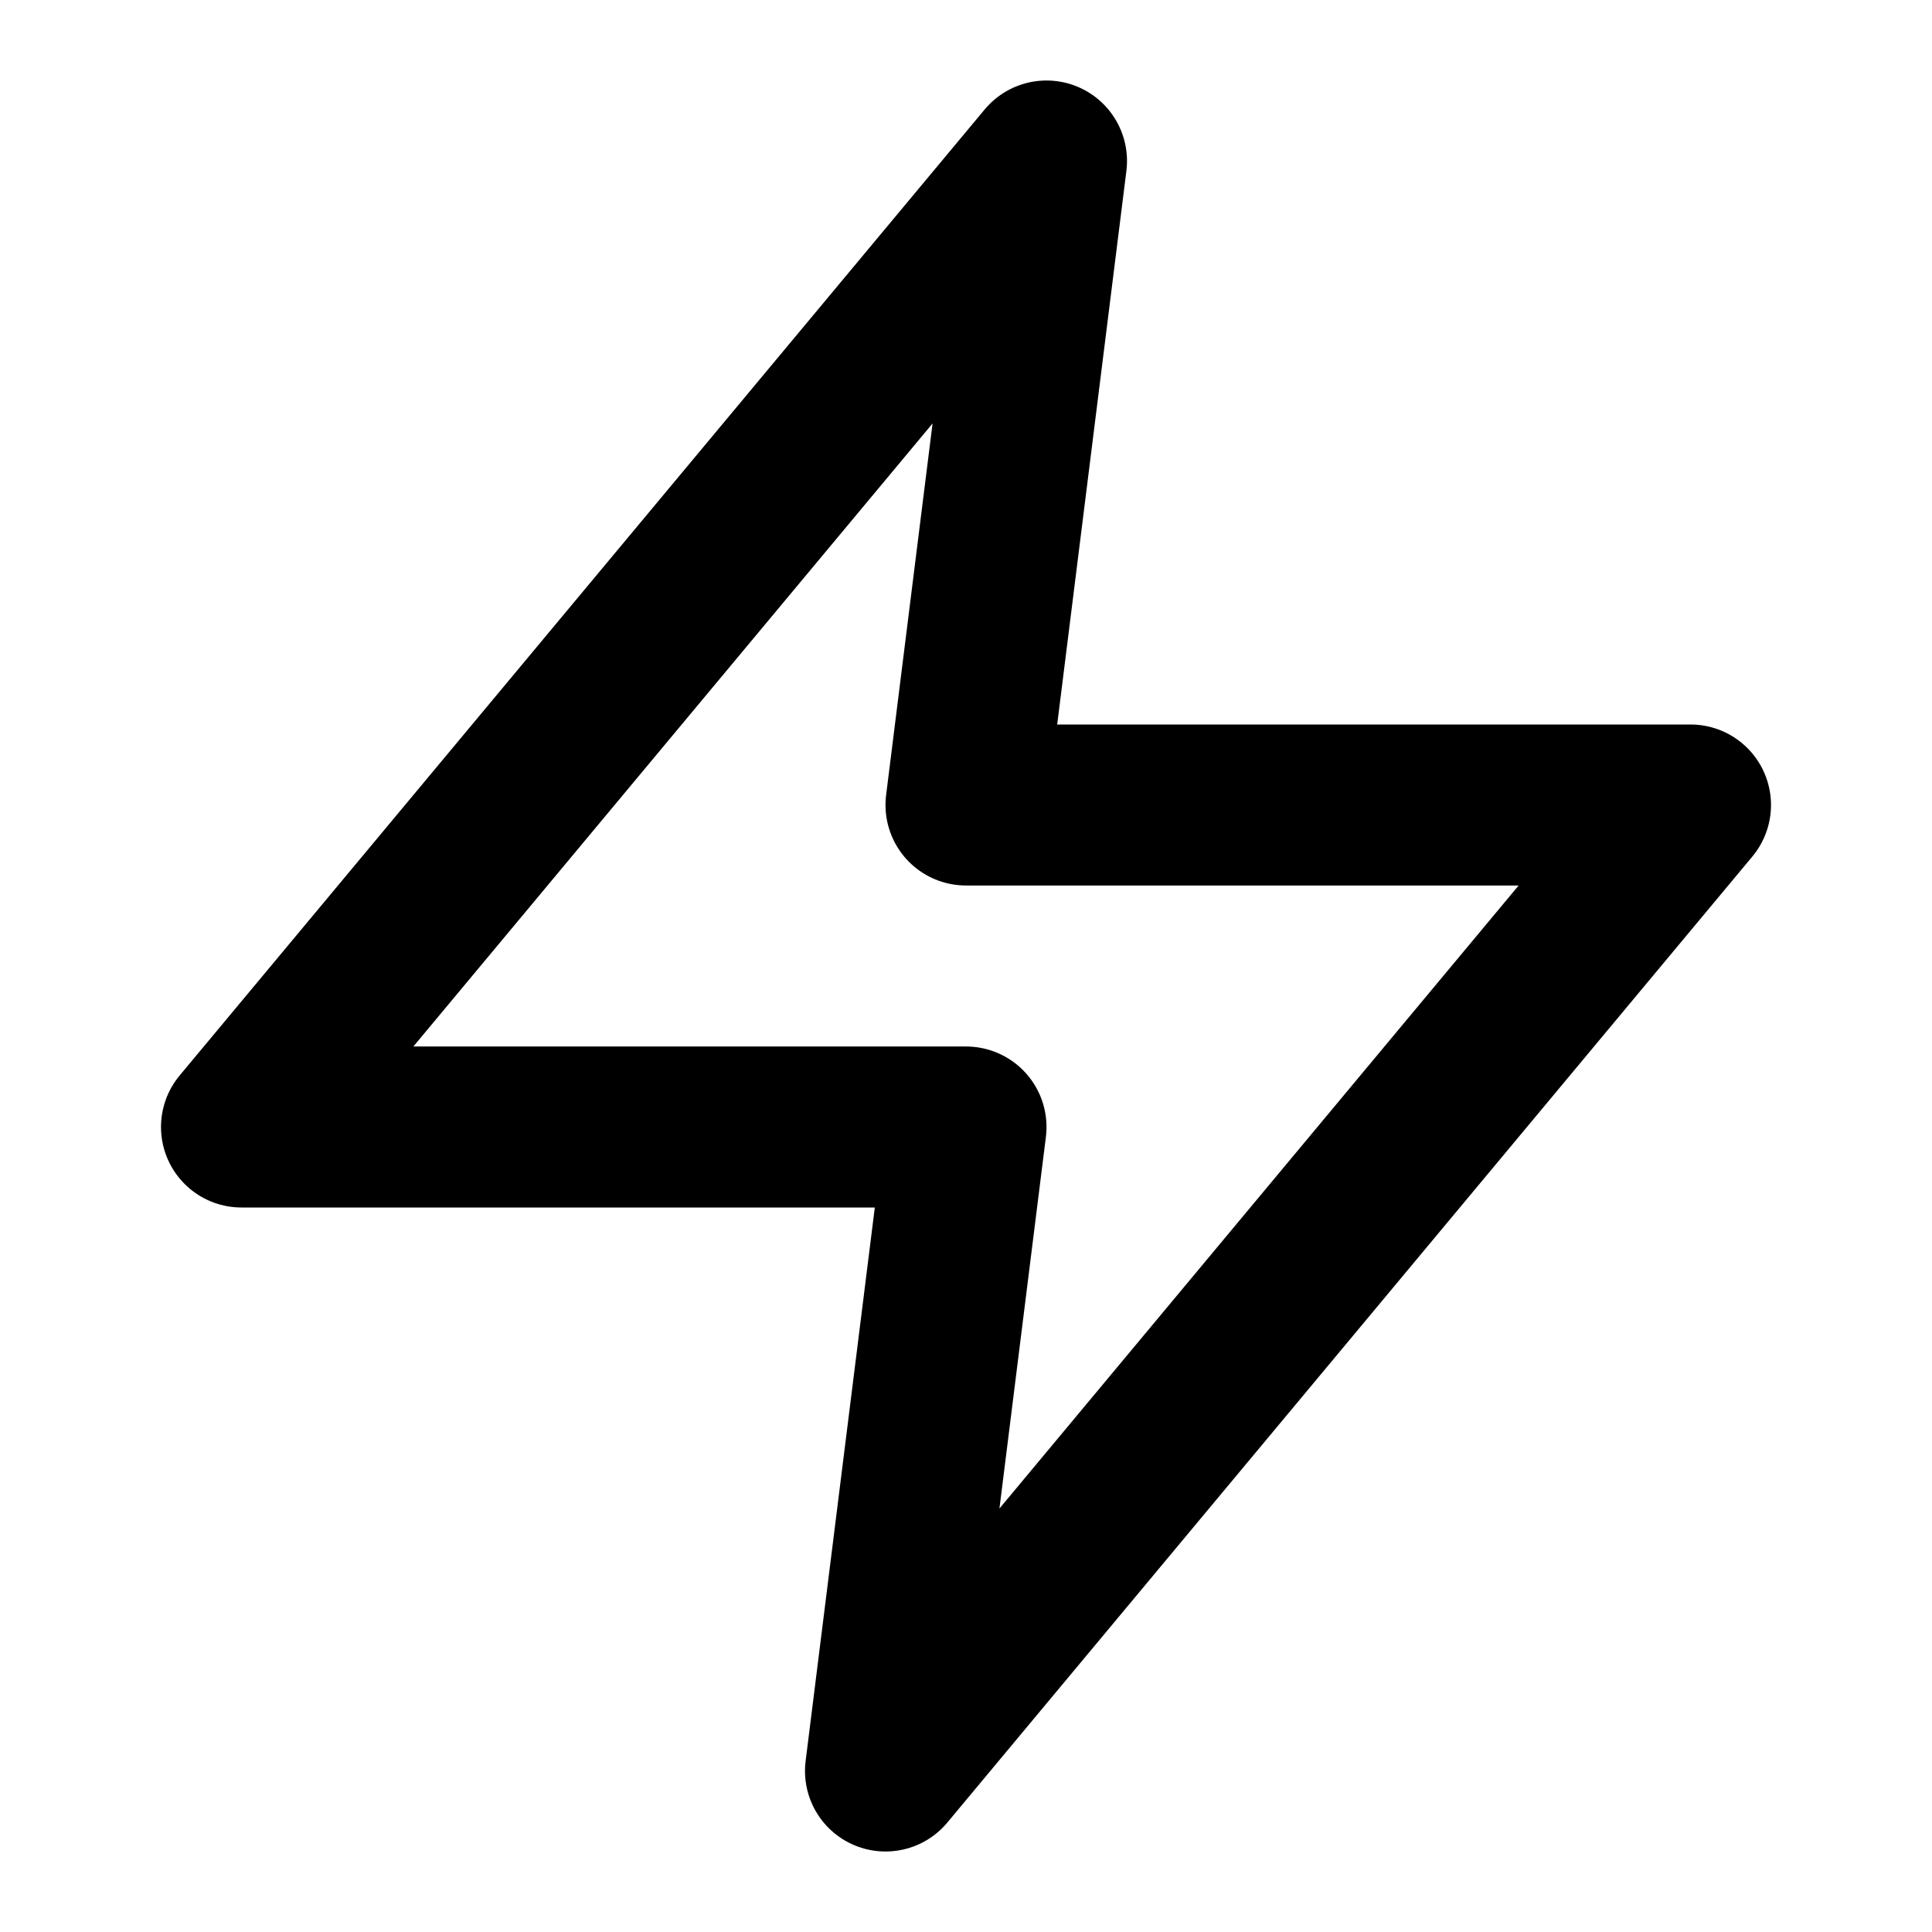
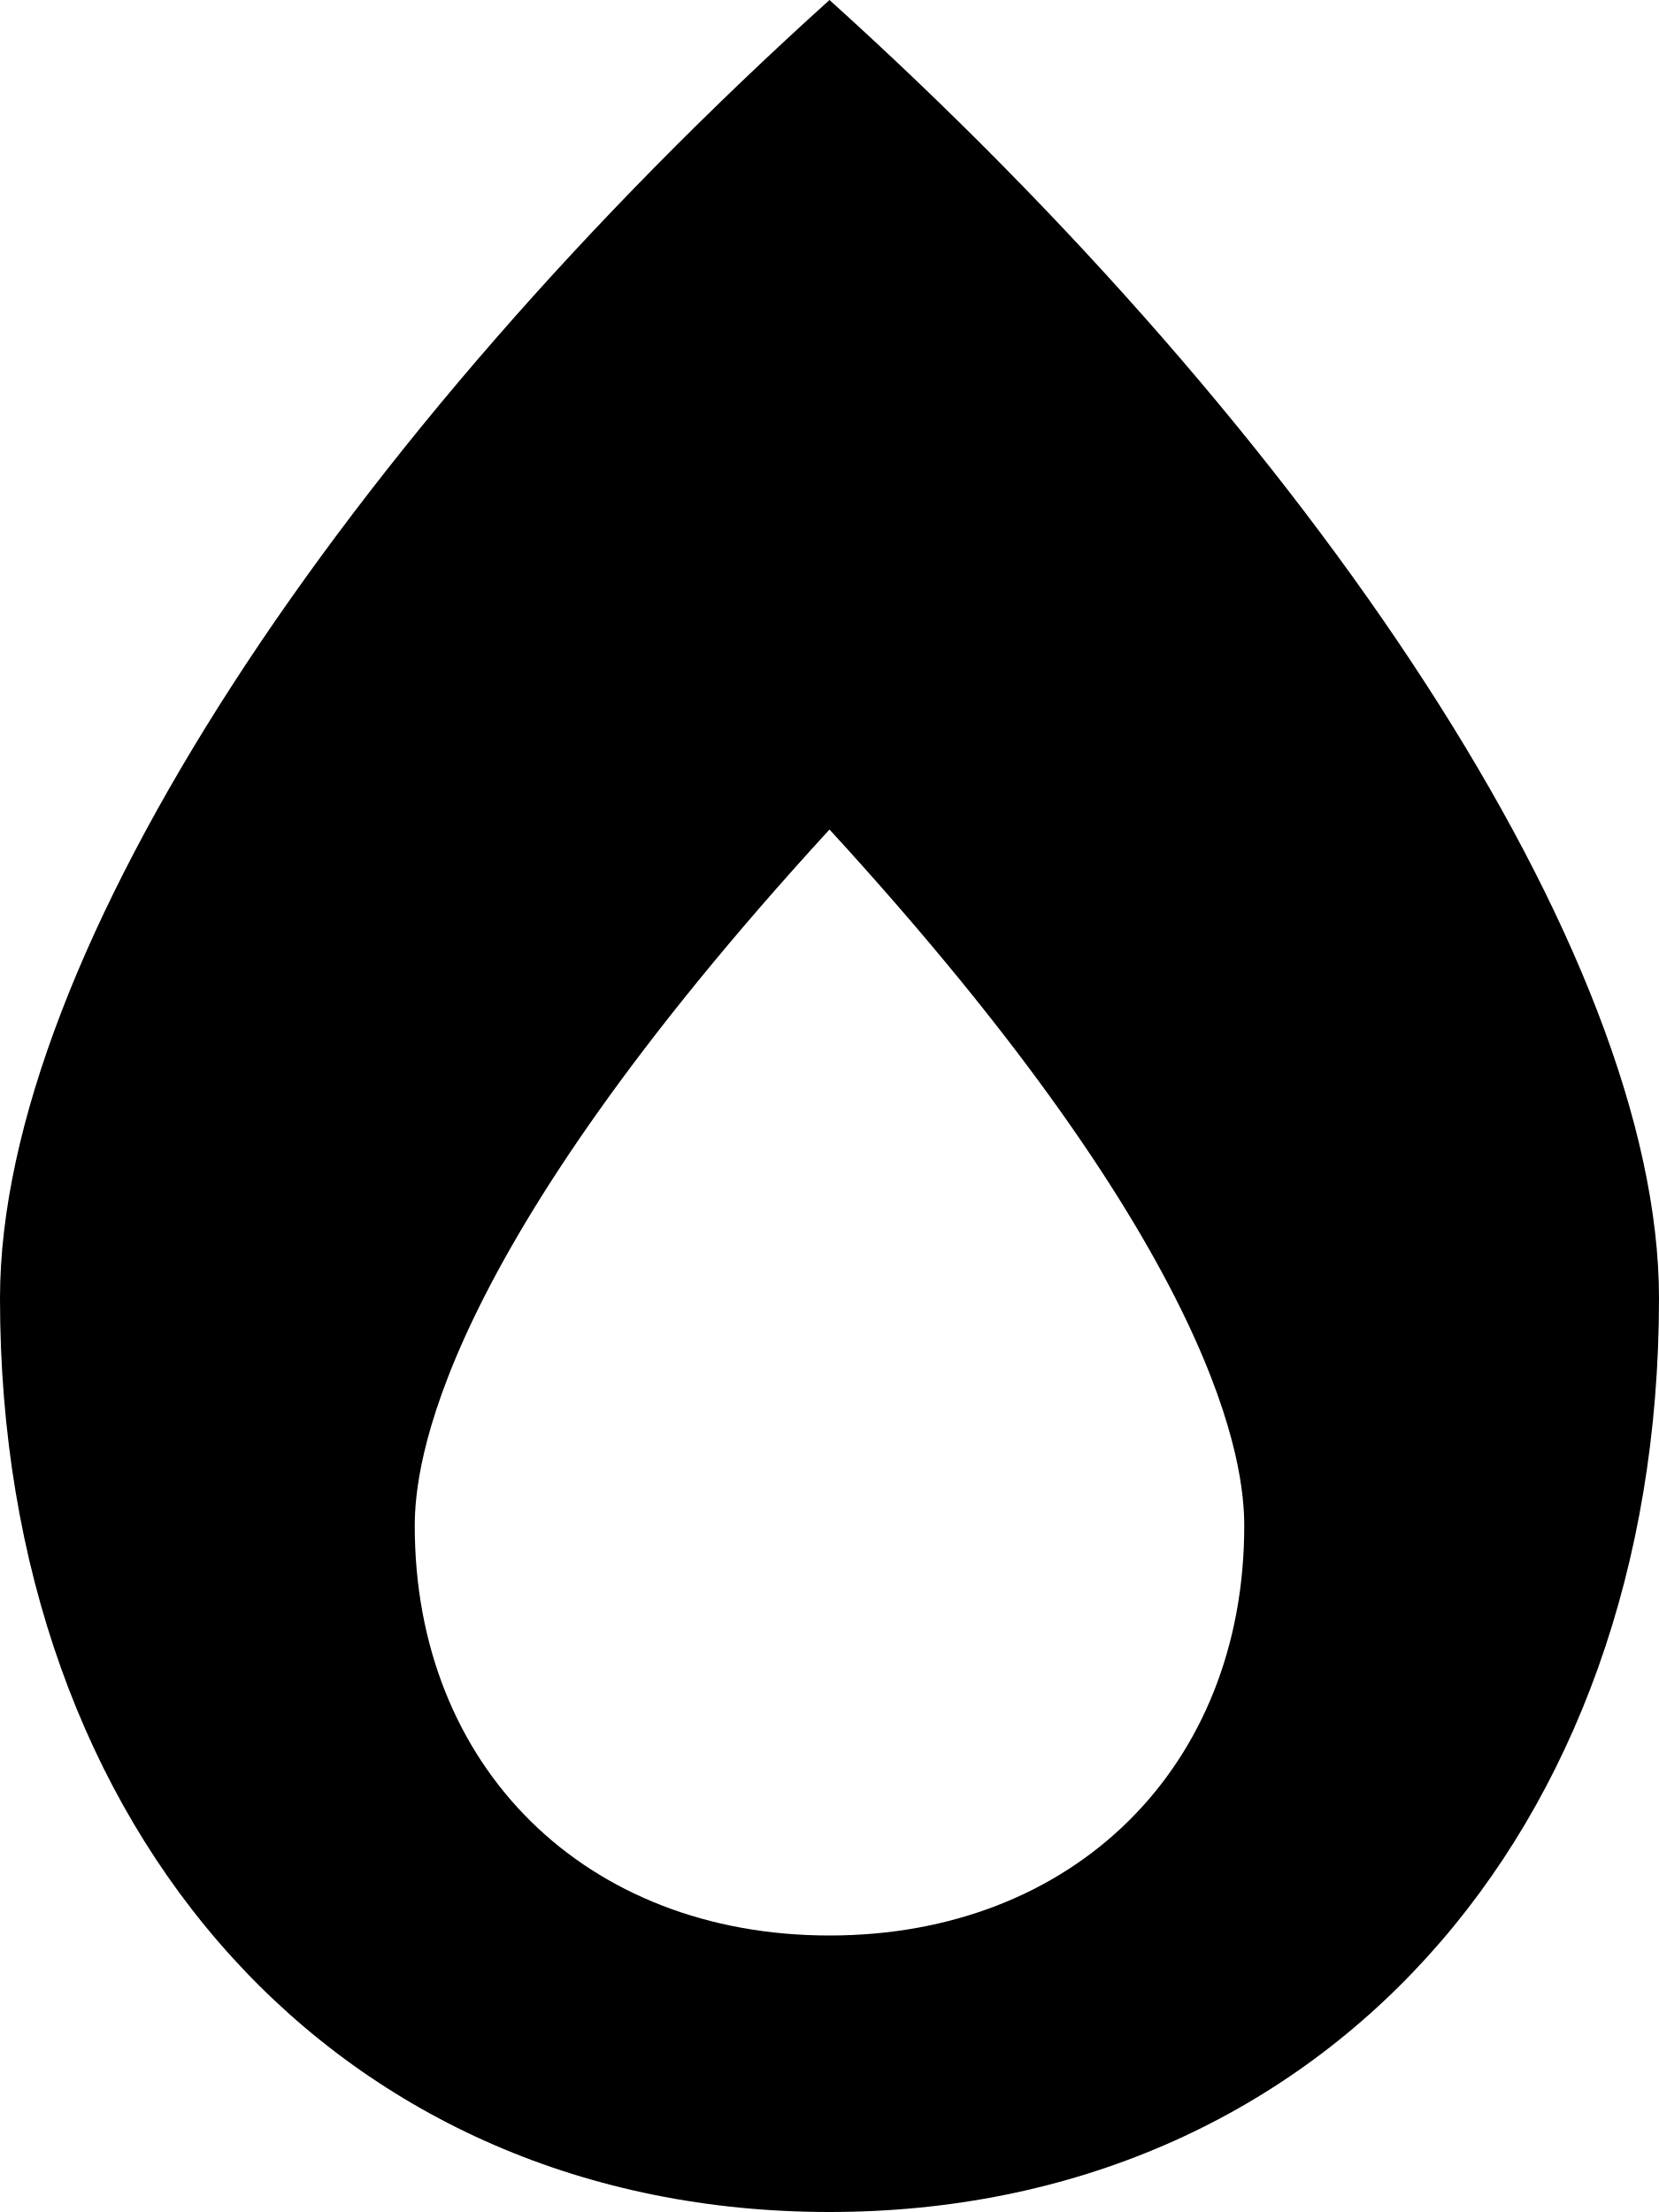
- <svg xmlns="http://www.w3.org/2000/svg" width="24" height="24" viewBox="0 0 24 24" fill="none" stroke="currentColor" stroke-width="2" stroke-linecap="round" stroke-linejoin="round" class="feather feather-zap">
-   <polygon points="13 2 3 14 12 14 11 22 21 10 12 10 13 2" />
+ <svg xmlns="http://www.w3.org/2000/svg" viewBox="0 0 384 512">
+   <path d="M192 0C79.7 101.3 0 220.9 0 300.5 0 425 79 512 192 512s192-87 192-211.5c0-79.9-80.2-199.6-192-300.5zm0 448c-56.5 0-96-39-96-94.8 0-13.5 4.6-61.5 96-161.2 91.4 99.7 96 147.7 96 161.2 0 55.8-39.5 94.8-96 94.8z" />
</svg>
